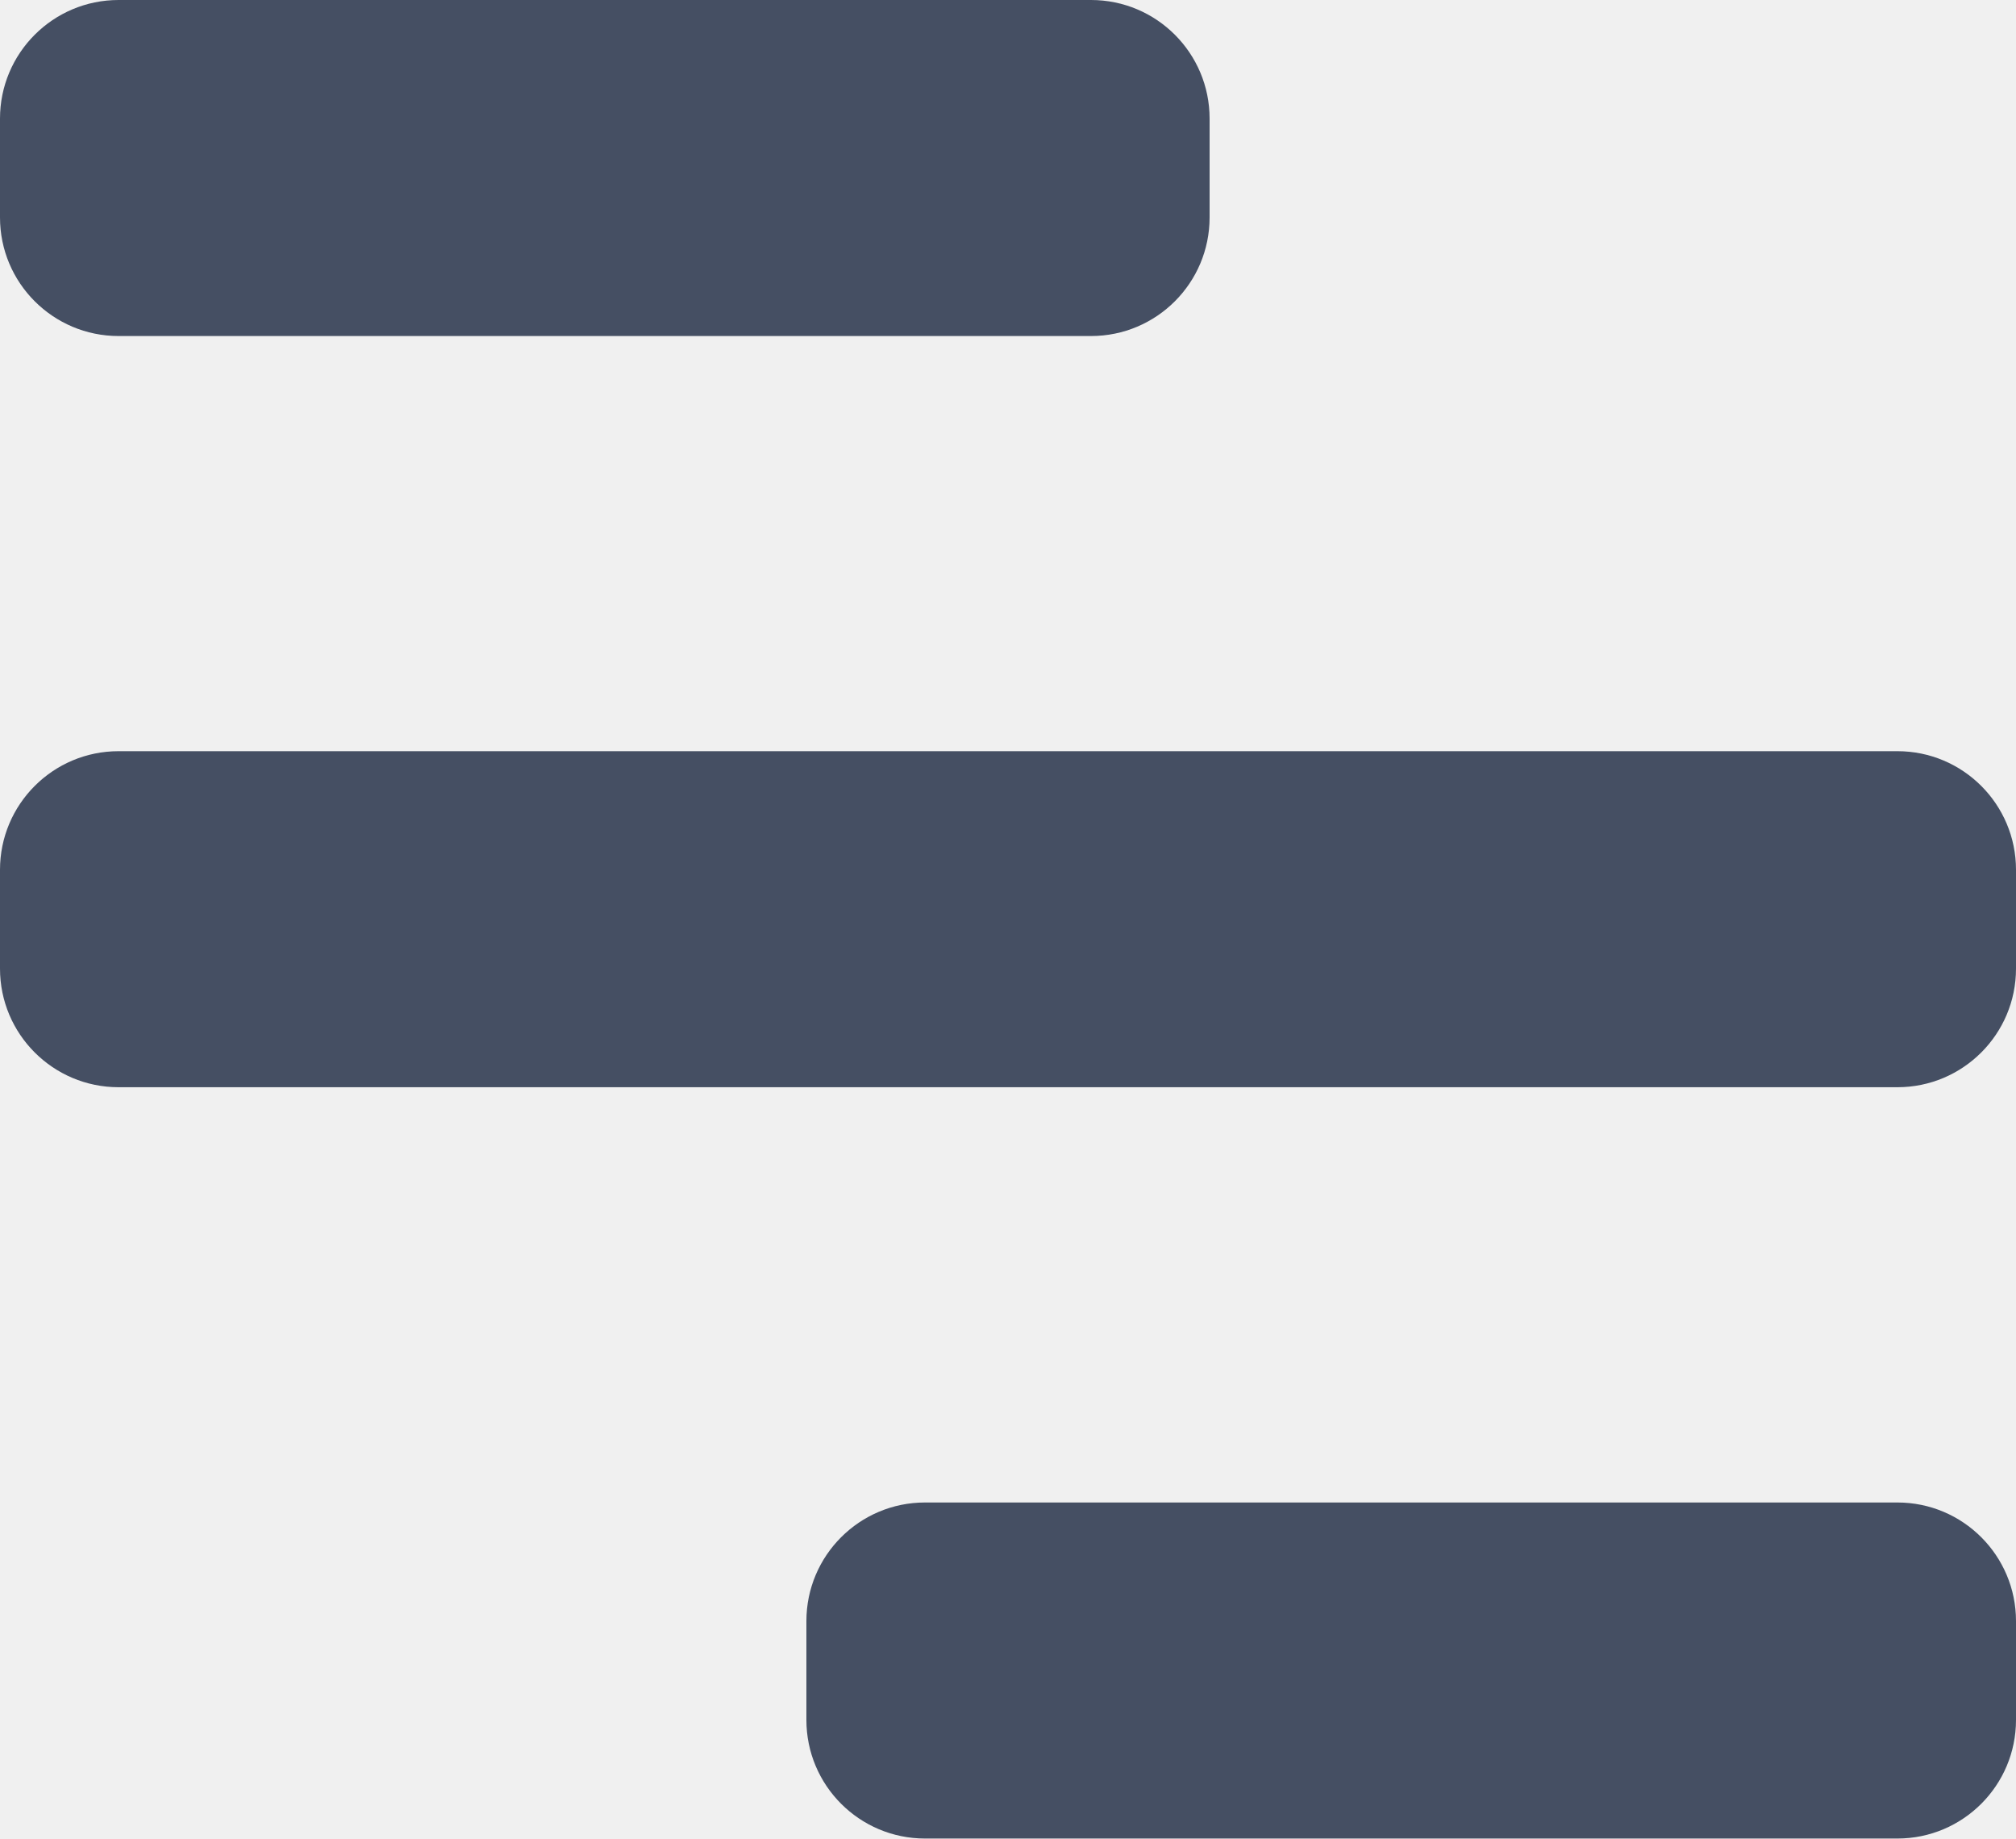
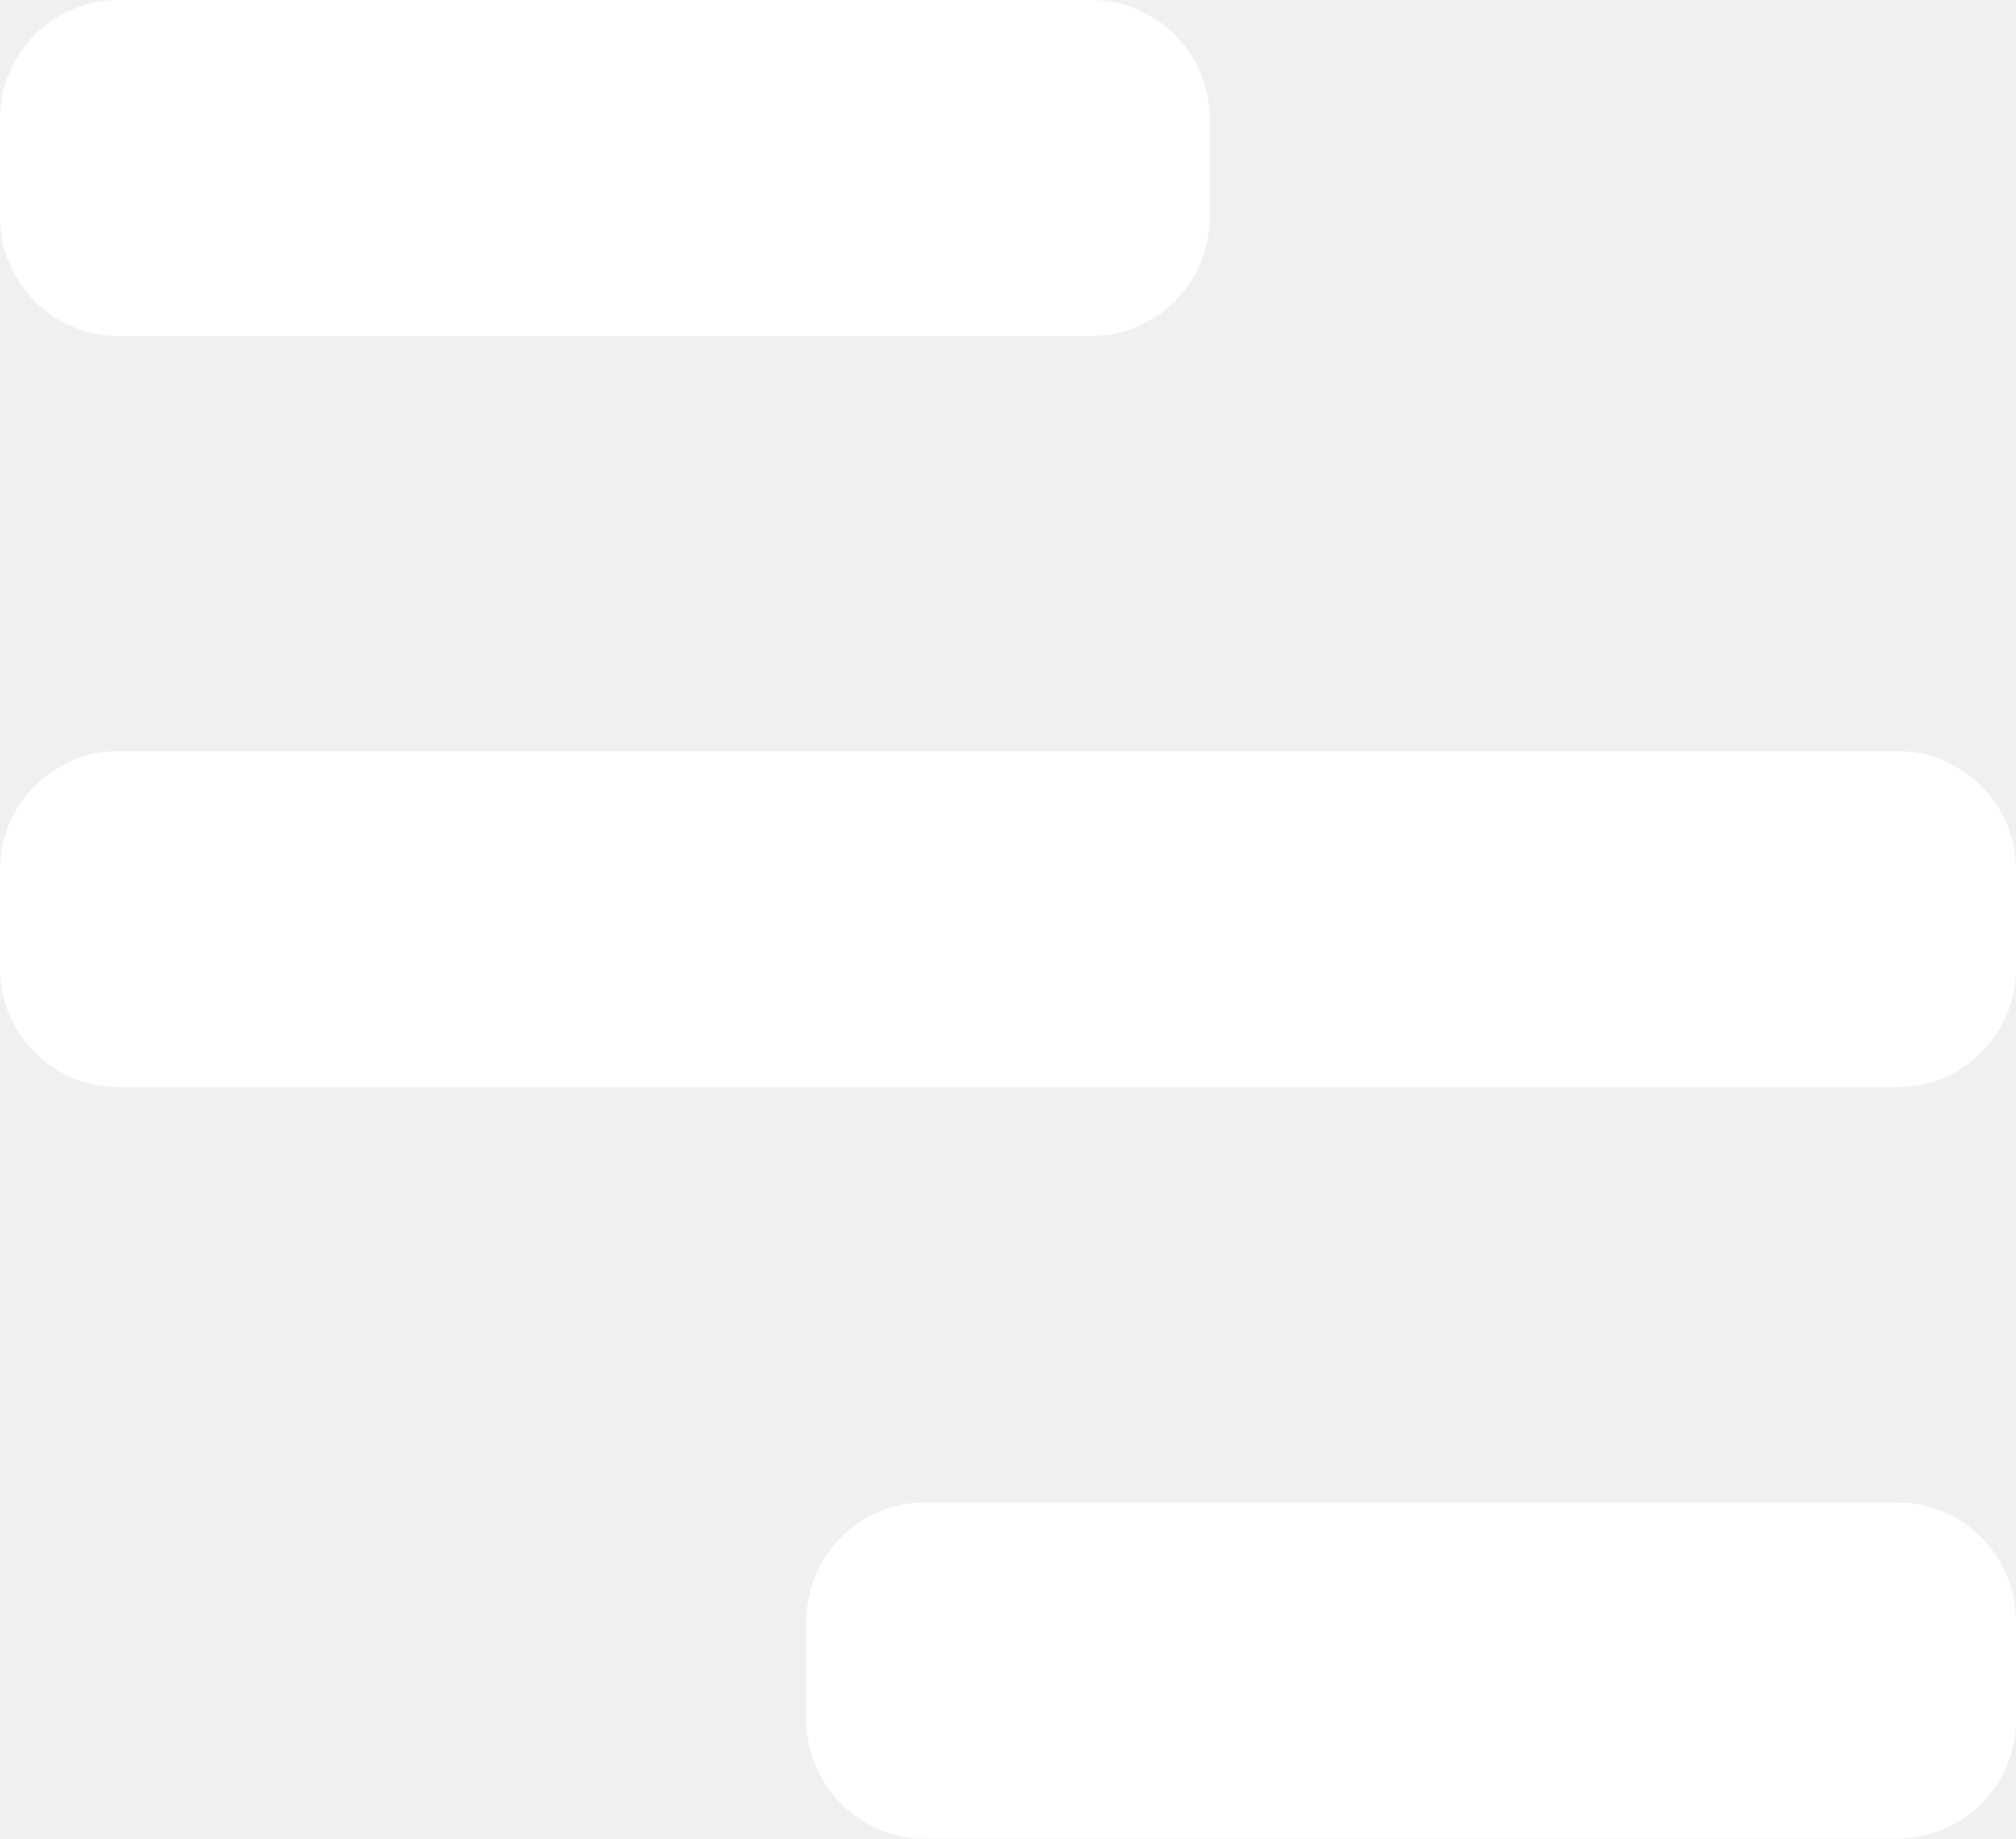
<svg xmlns="http://www.w3.org/2000/svg" width="17" height="15.5" viewBox="0 0 17 15.5">
  <g id="Group_5" data-name="Group 5" transform="translate(-93 -261)">
-     <rect id="path" width="17" height="2.833" rx="1" transform="translate(93 267.333)" fill="#454f63" />
-     <rect id="path-2" data-name="path" width="10.2" height="2.833" rx="1" transform="translate(93 261)" fill="#454f63" />
-     <rect id="path-3" data-name="path" width="10.2" height="2.833" rx="1" transform="translate(99.8 273.667)" fill="#454f63" />
+     <rect id="path" width="17" height="2.833" rx="1" transform="translate(93 267.333)" fill="#fff" />
+     <rect id="path-2" data-name="path" width="10.2" height="2.833" rx="1" transform="translate(93 261)" fill="#fff" />
+     <rect id="path-3" data-name="path" width="10.2" height="2.833" rx="1" transform="translate(99.8 273.667)" fill="#fff" />
  </g>
</svg>
